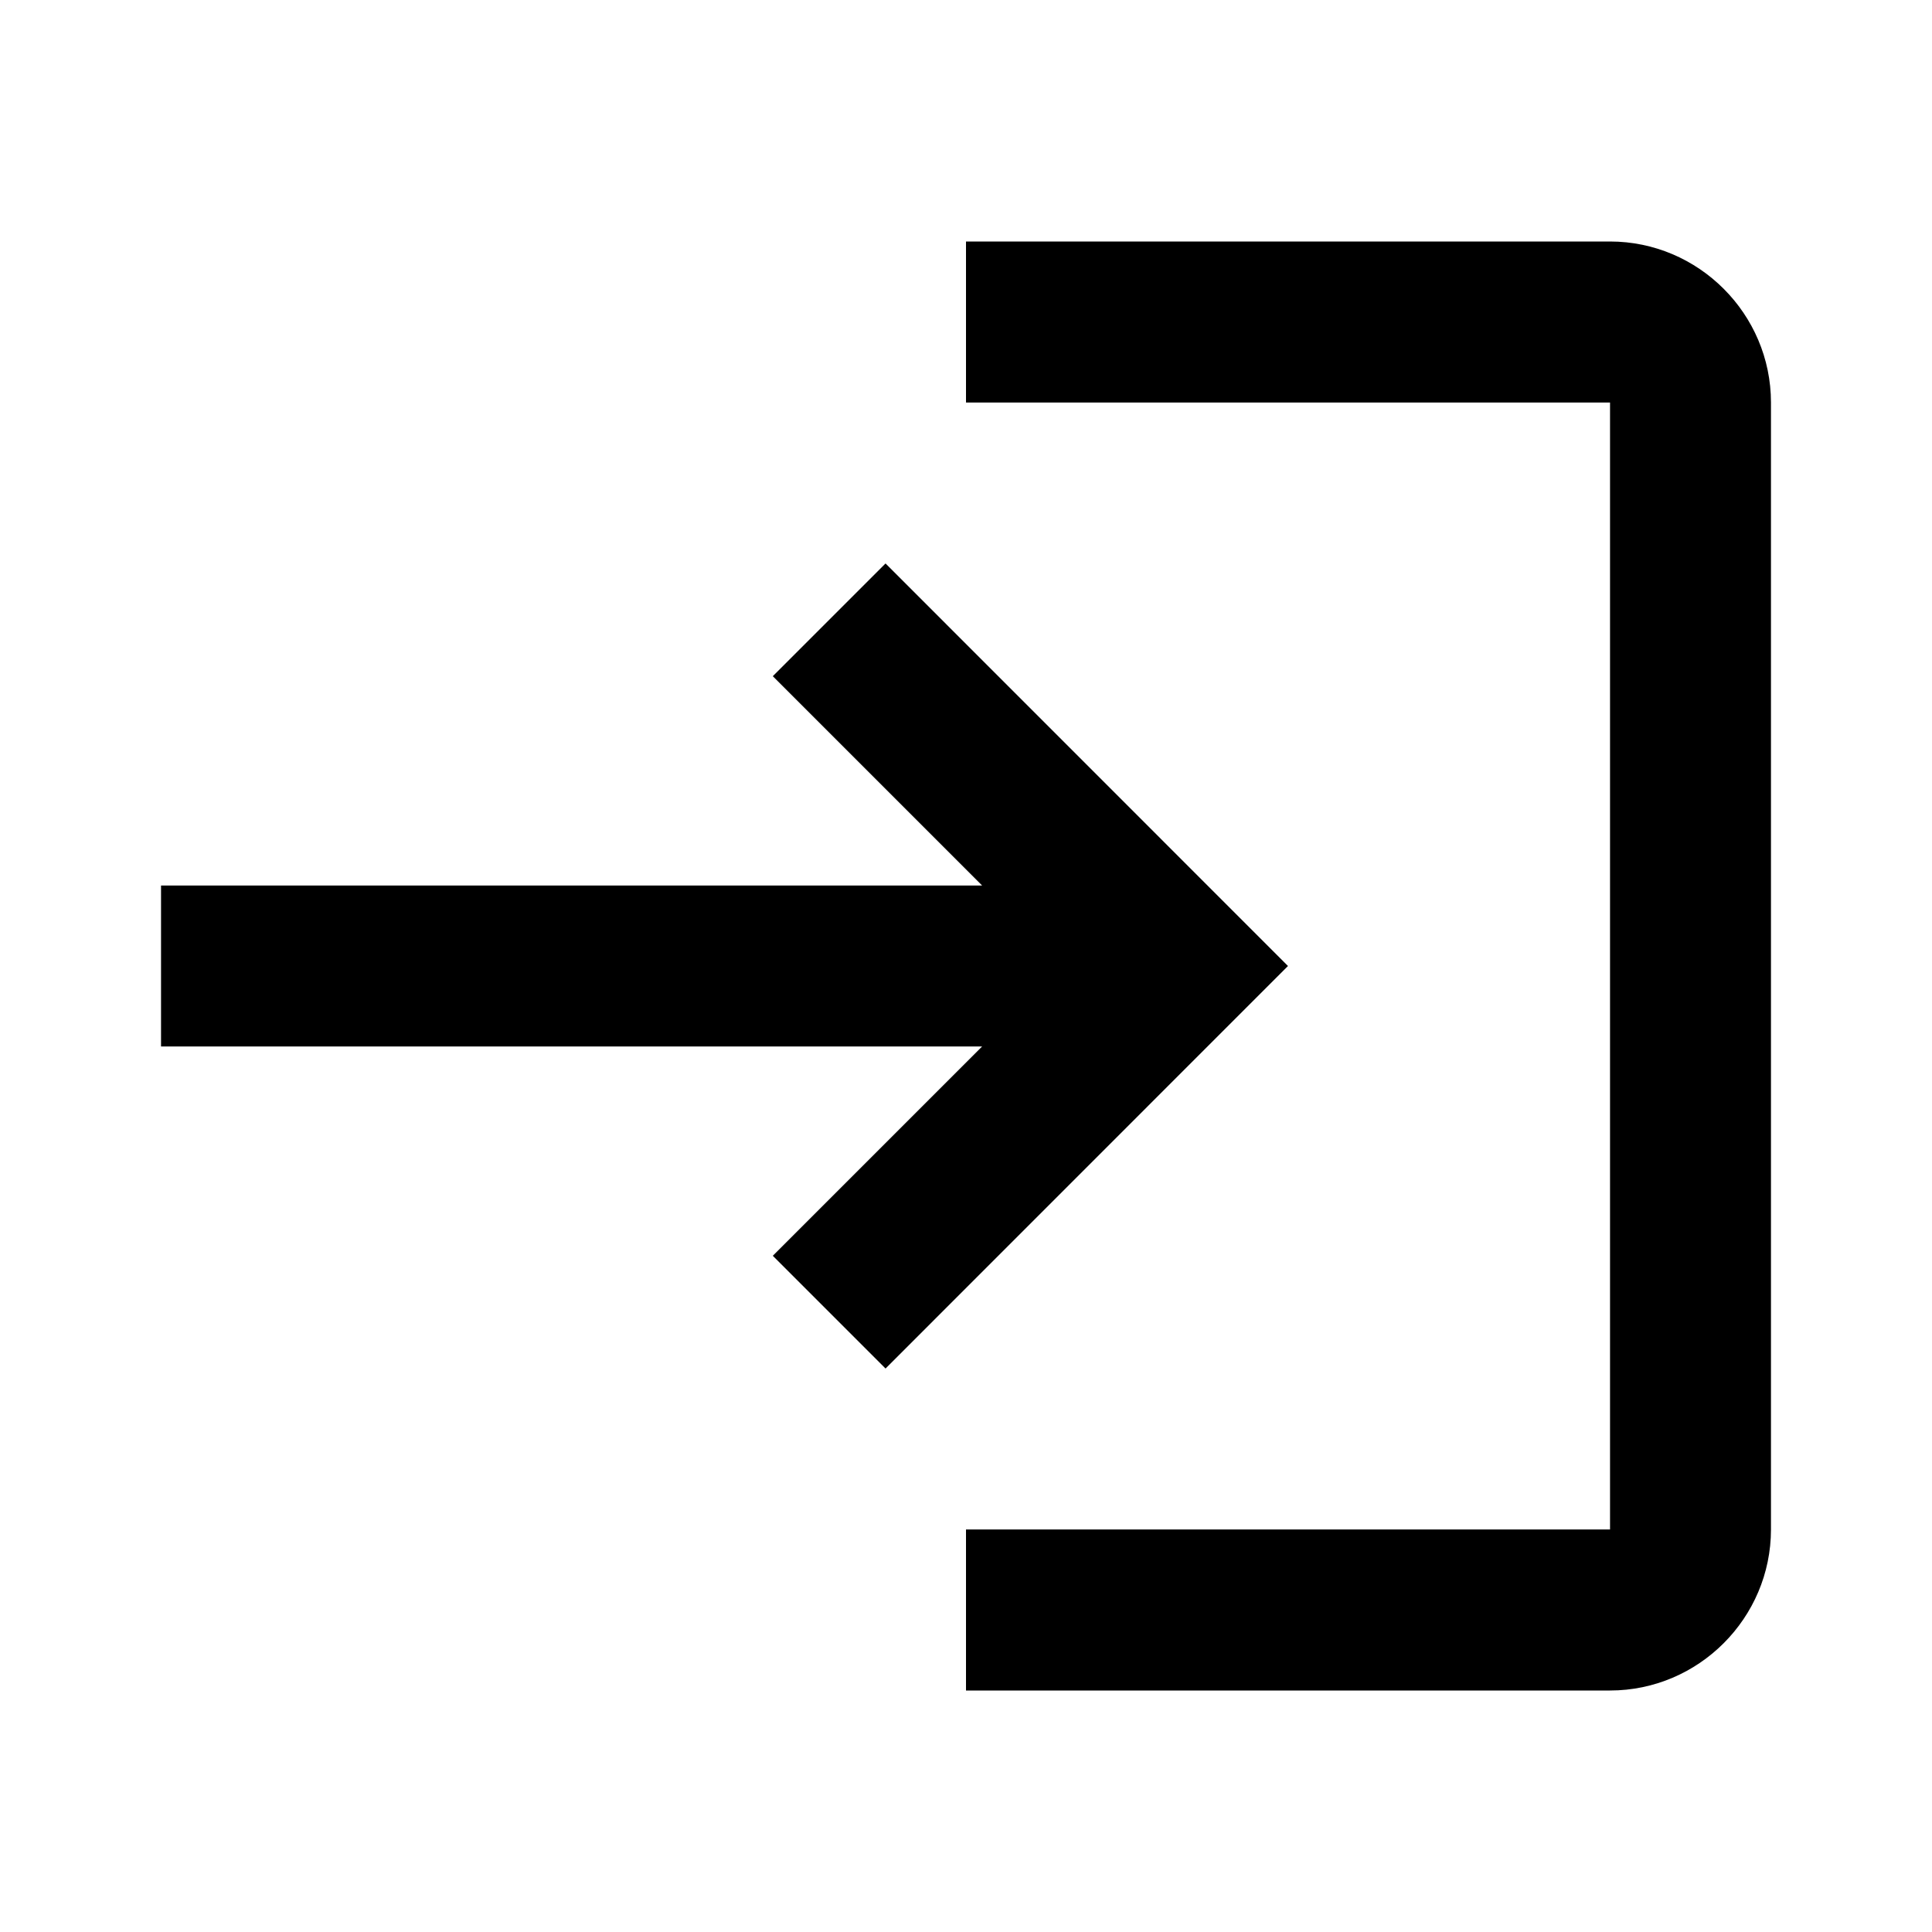
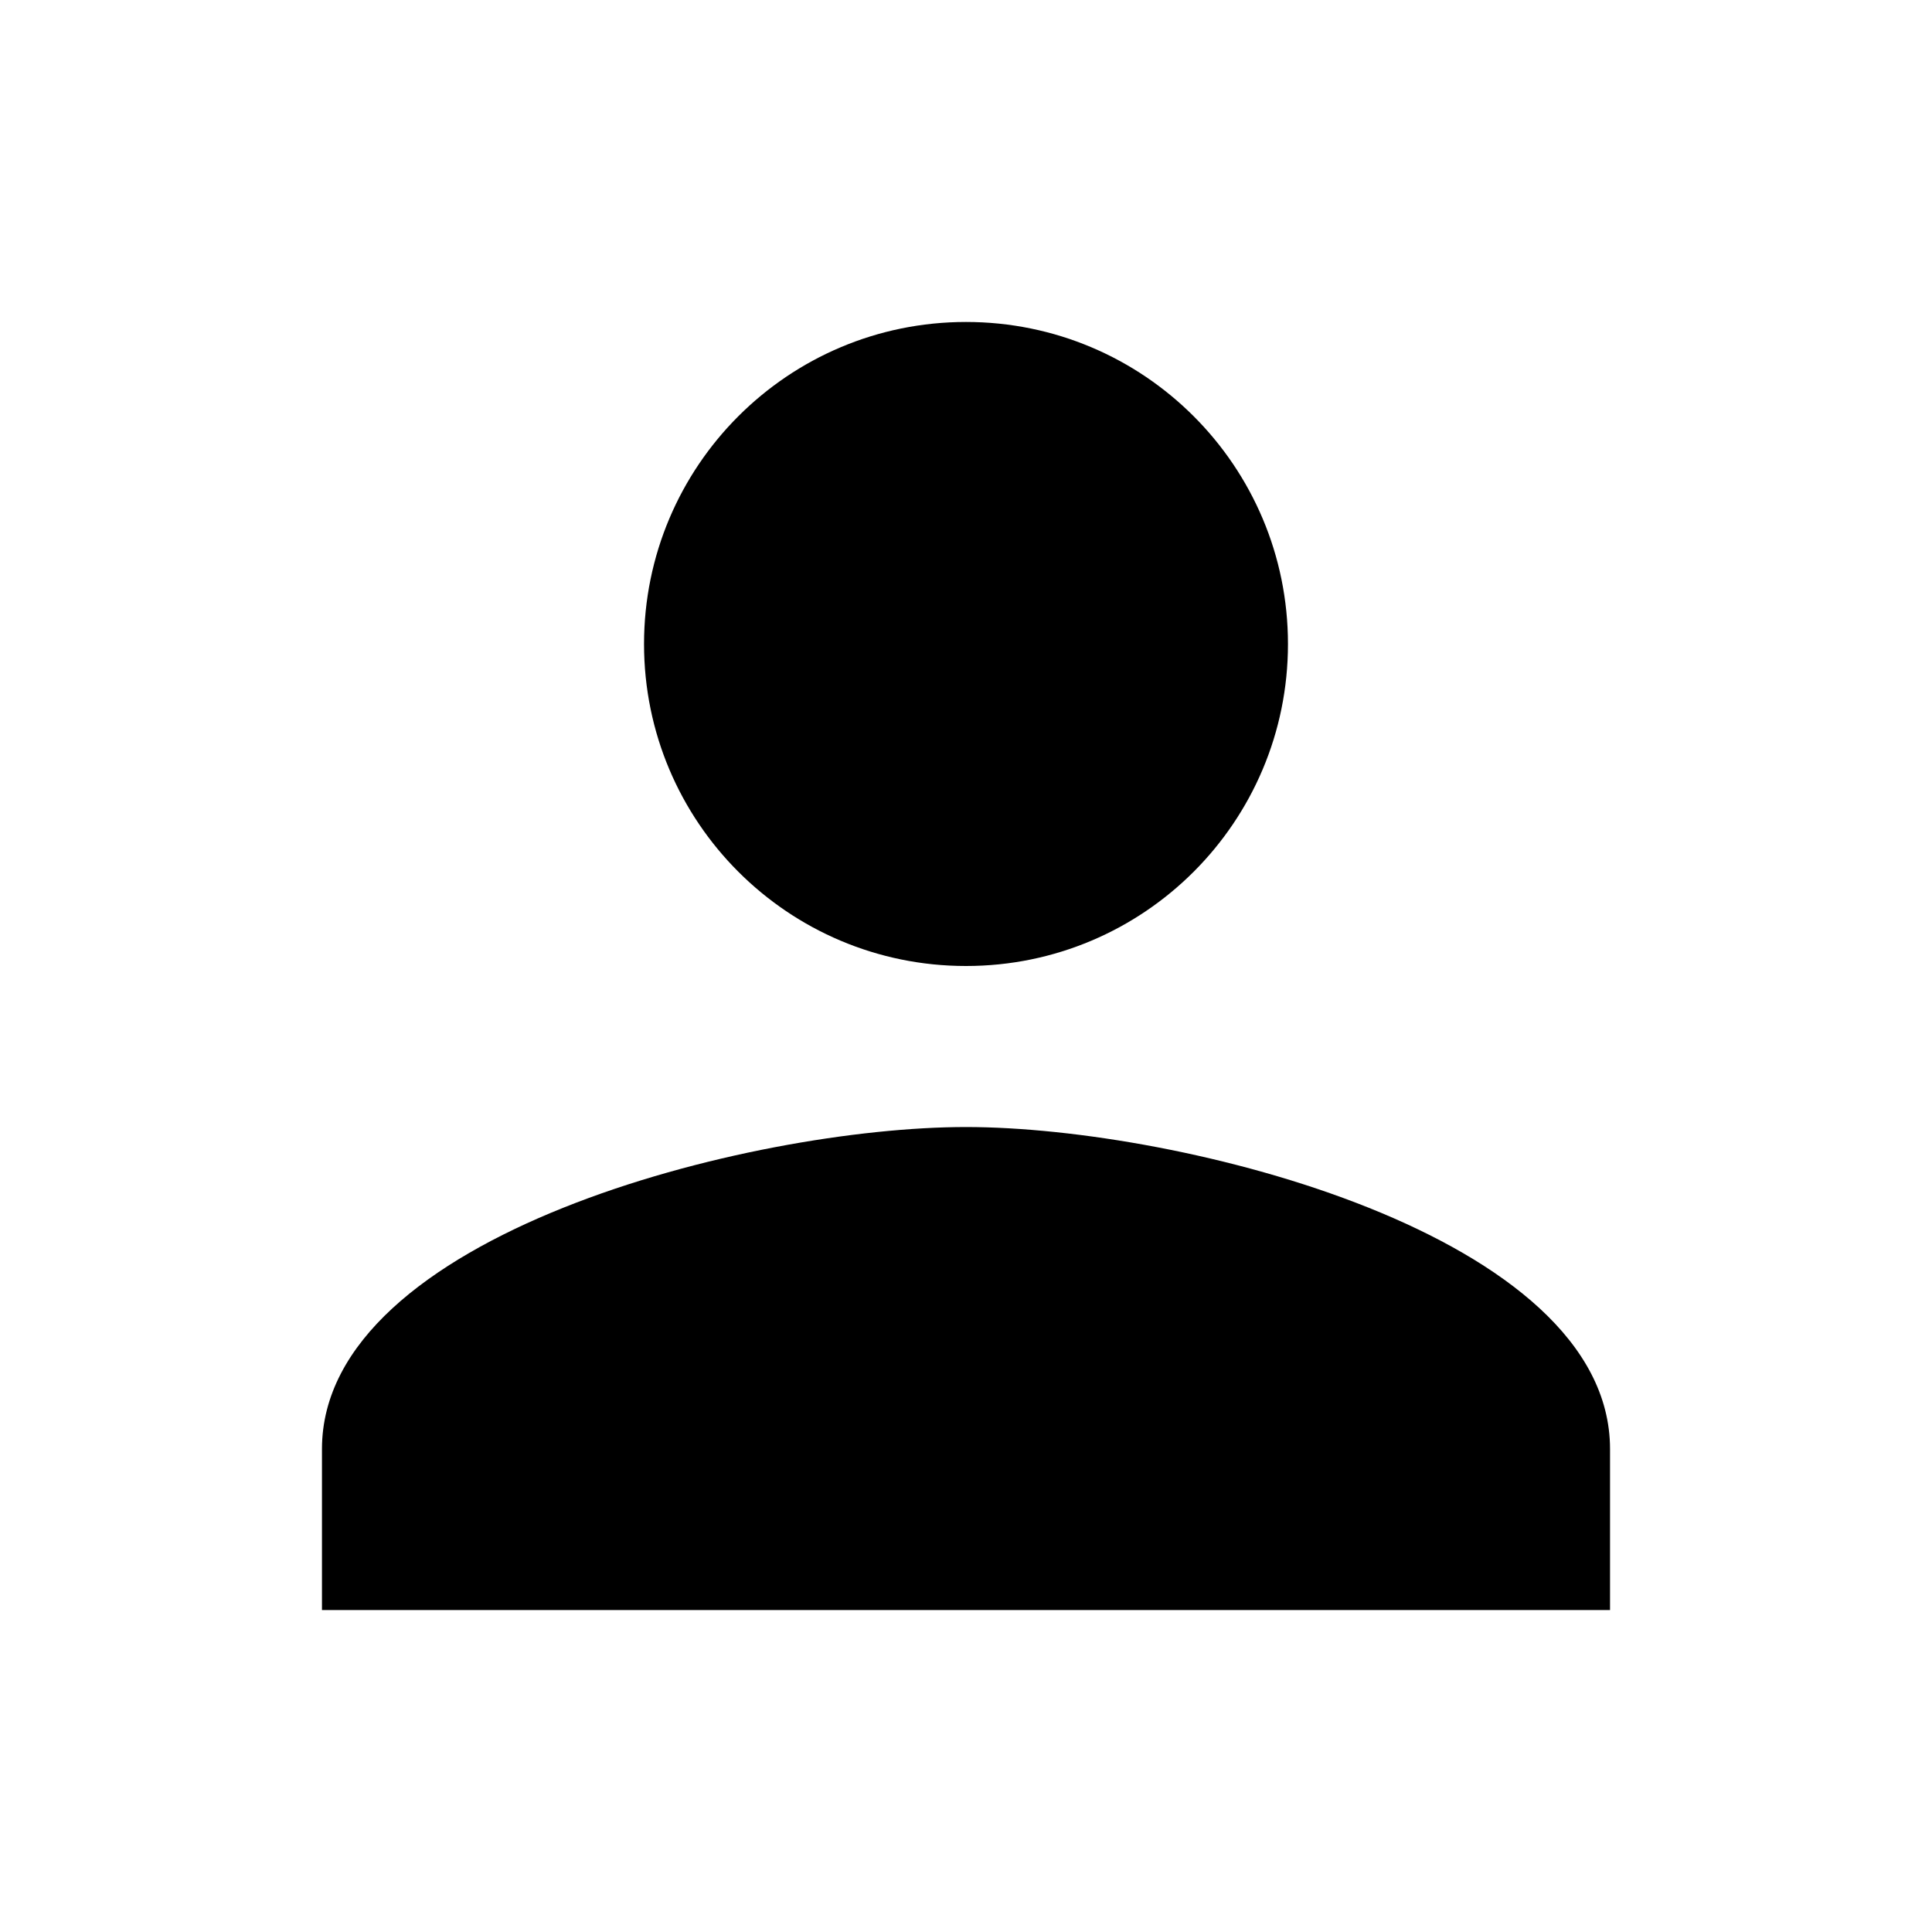
- <svg xmlns="http://www.w3.org/2000/svg" width="20" height="20" viewBox="0 0 20 20" fill="none">
-   <path d="M9.167 5.833L8 7L10.167 9.167H1.667V10.833H10.167L8 13L9.167 14.167L13.333 10L9.167 5.833ZM16.667 15.833H10V17.5H16.667C17.583 17.5 18.333 16.75 18.333 15.833V4.167C18.333 3.25 17.583 2.5 16.667 2.5H10V4.167H16.667V15.833Z" fill="black" />
+ <svg xmlns="http://www.w3.org/2000/svg" width="20" height="20" viewBox="0 0 20 20" fill="black">
+   <path d="M10 10C11.842 10 13.333 8.508 13.333 6.667C13.333 4.825 11.842 3.333 10 3.333C8.158 3.333 6.667 4.825 6.667 6.667C6.667 8.508 8.158 10 10 10ZM10 11.667C7.775 11.667 3.333 12.783 3.333 15V16.667H16.667V15C16.667 12.783 12.225 11.667 10 11.667Z" fill="inherit" />
</svg>
